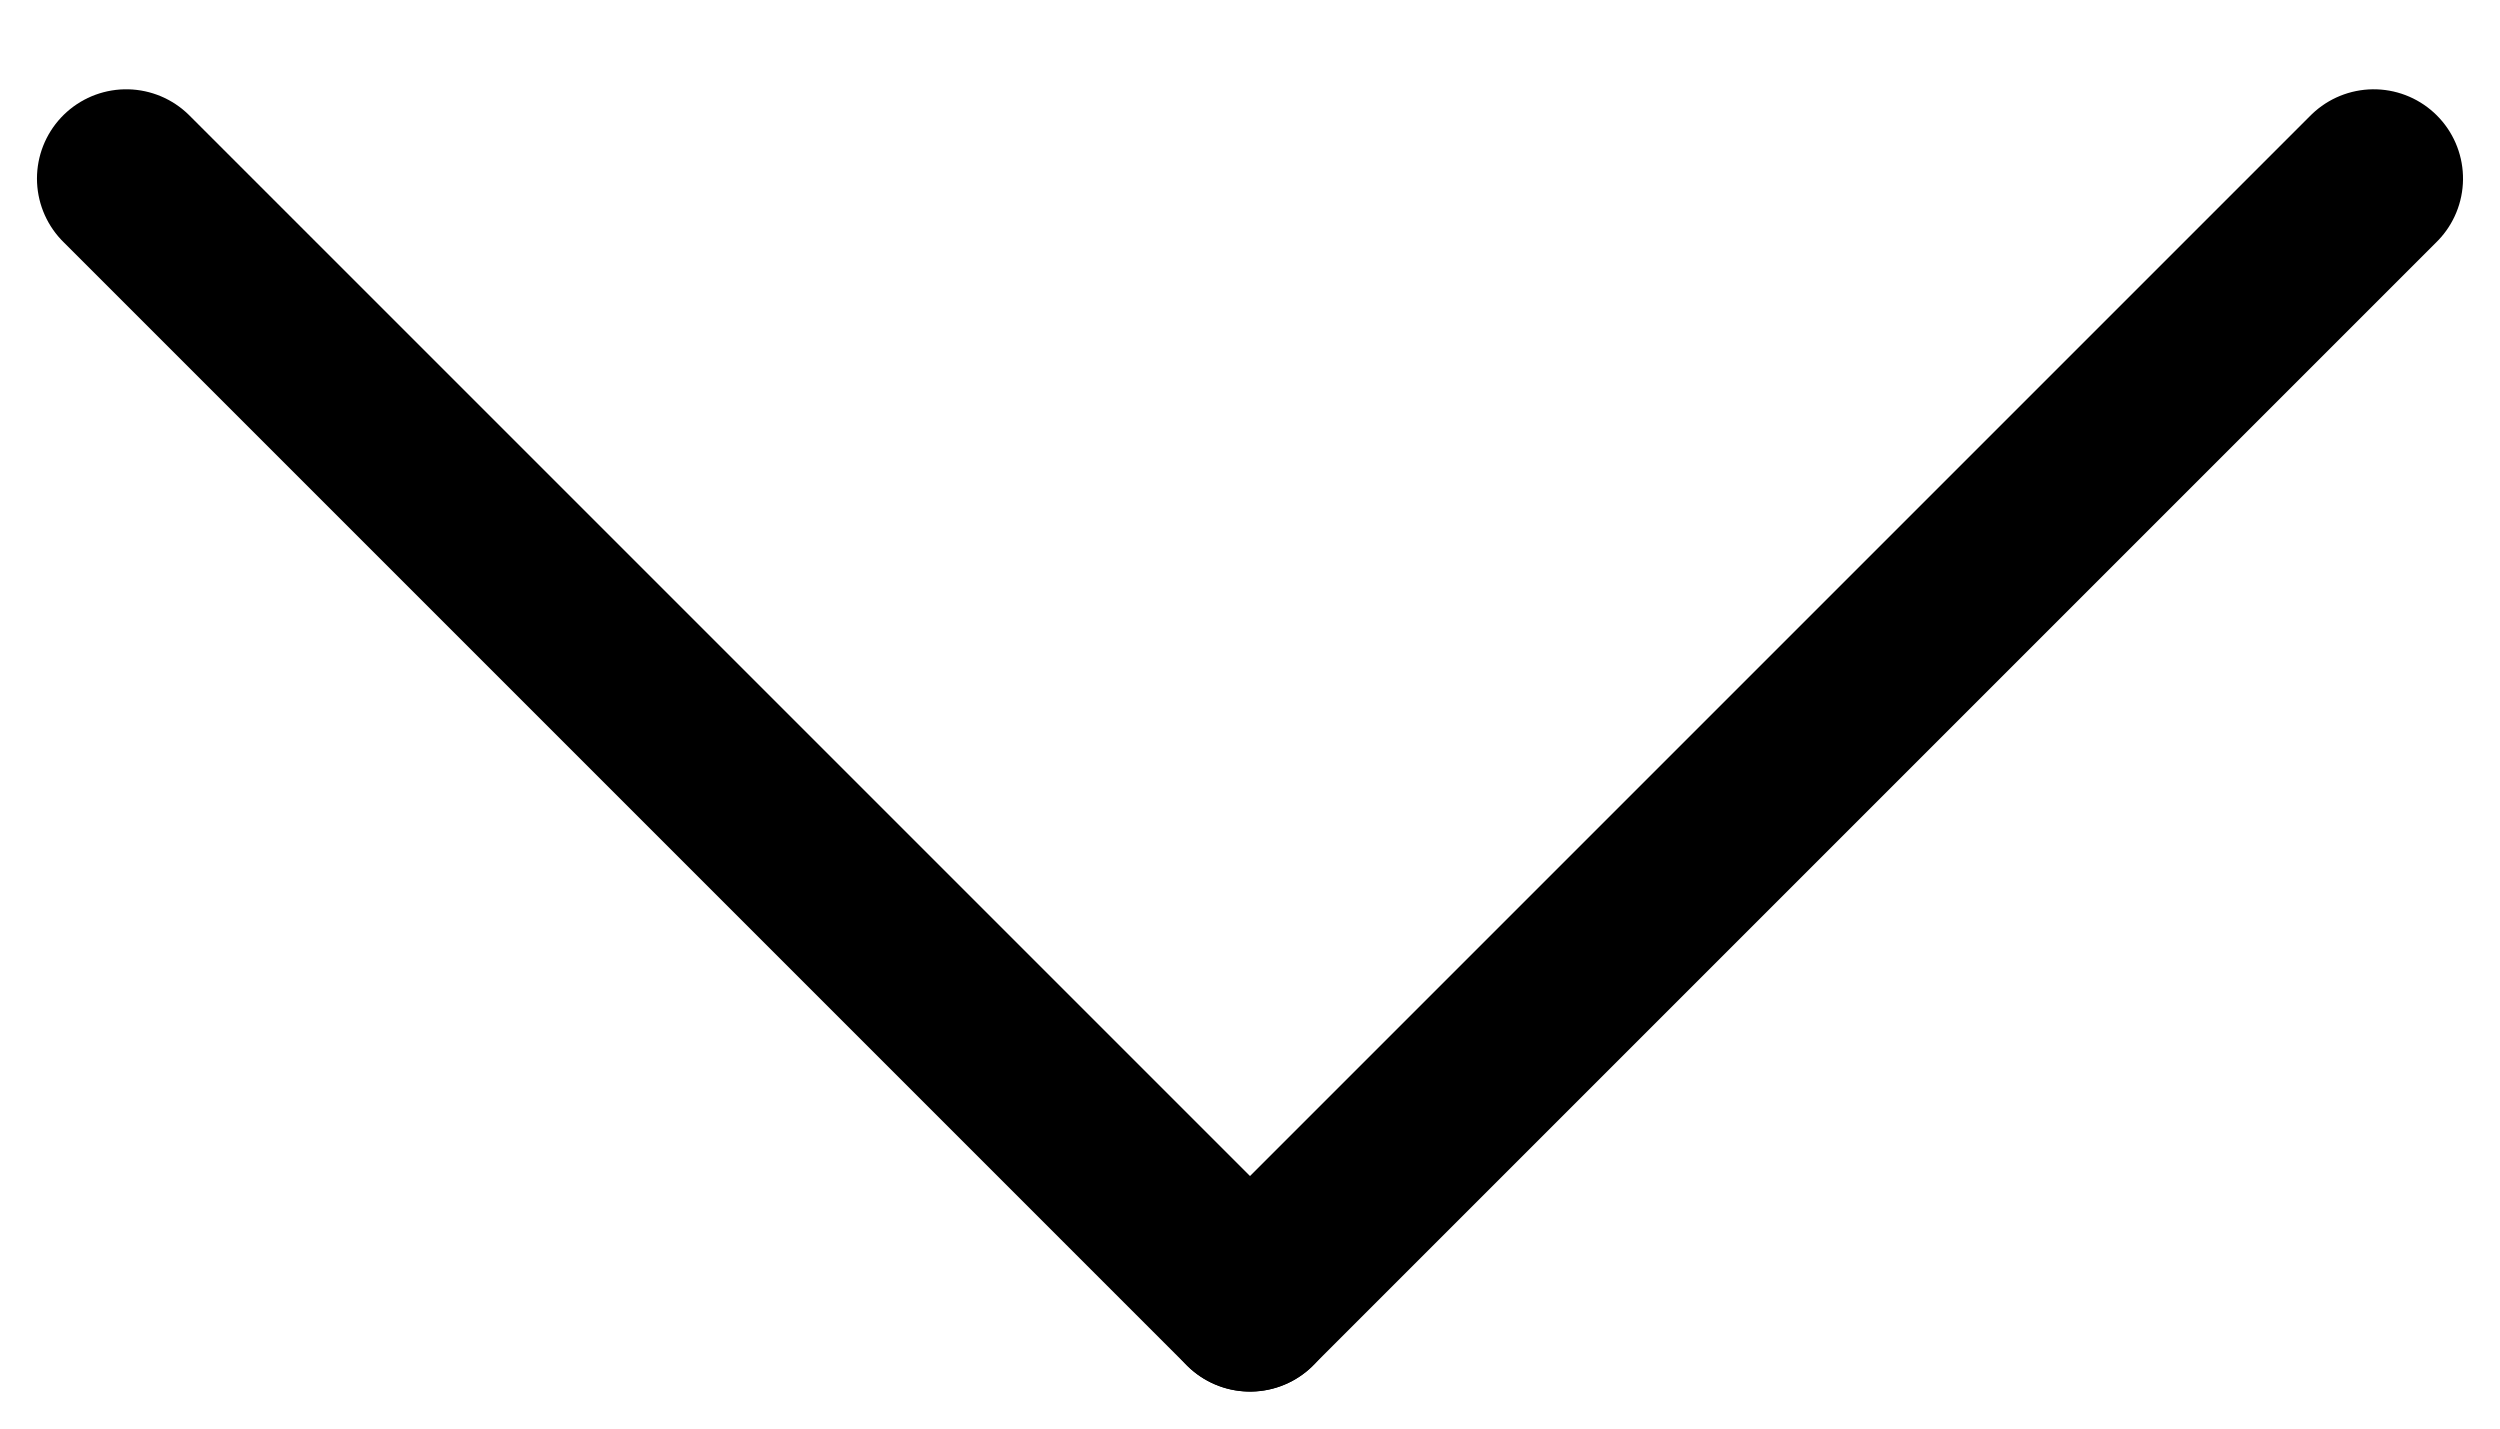
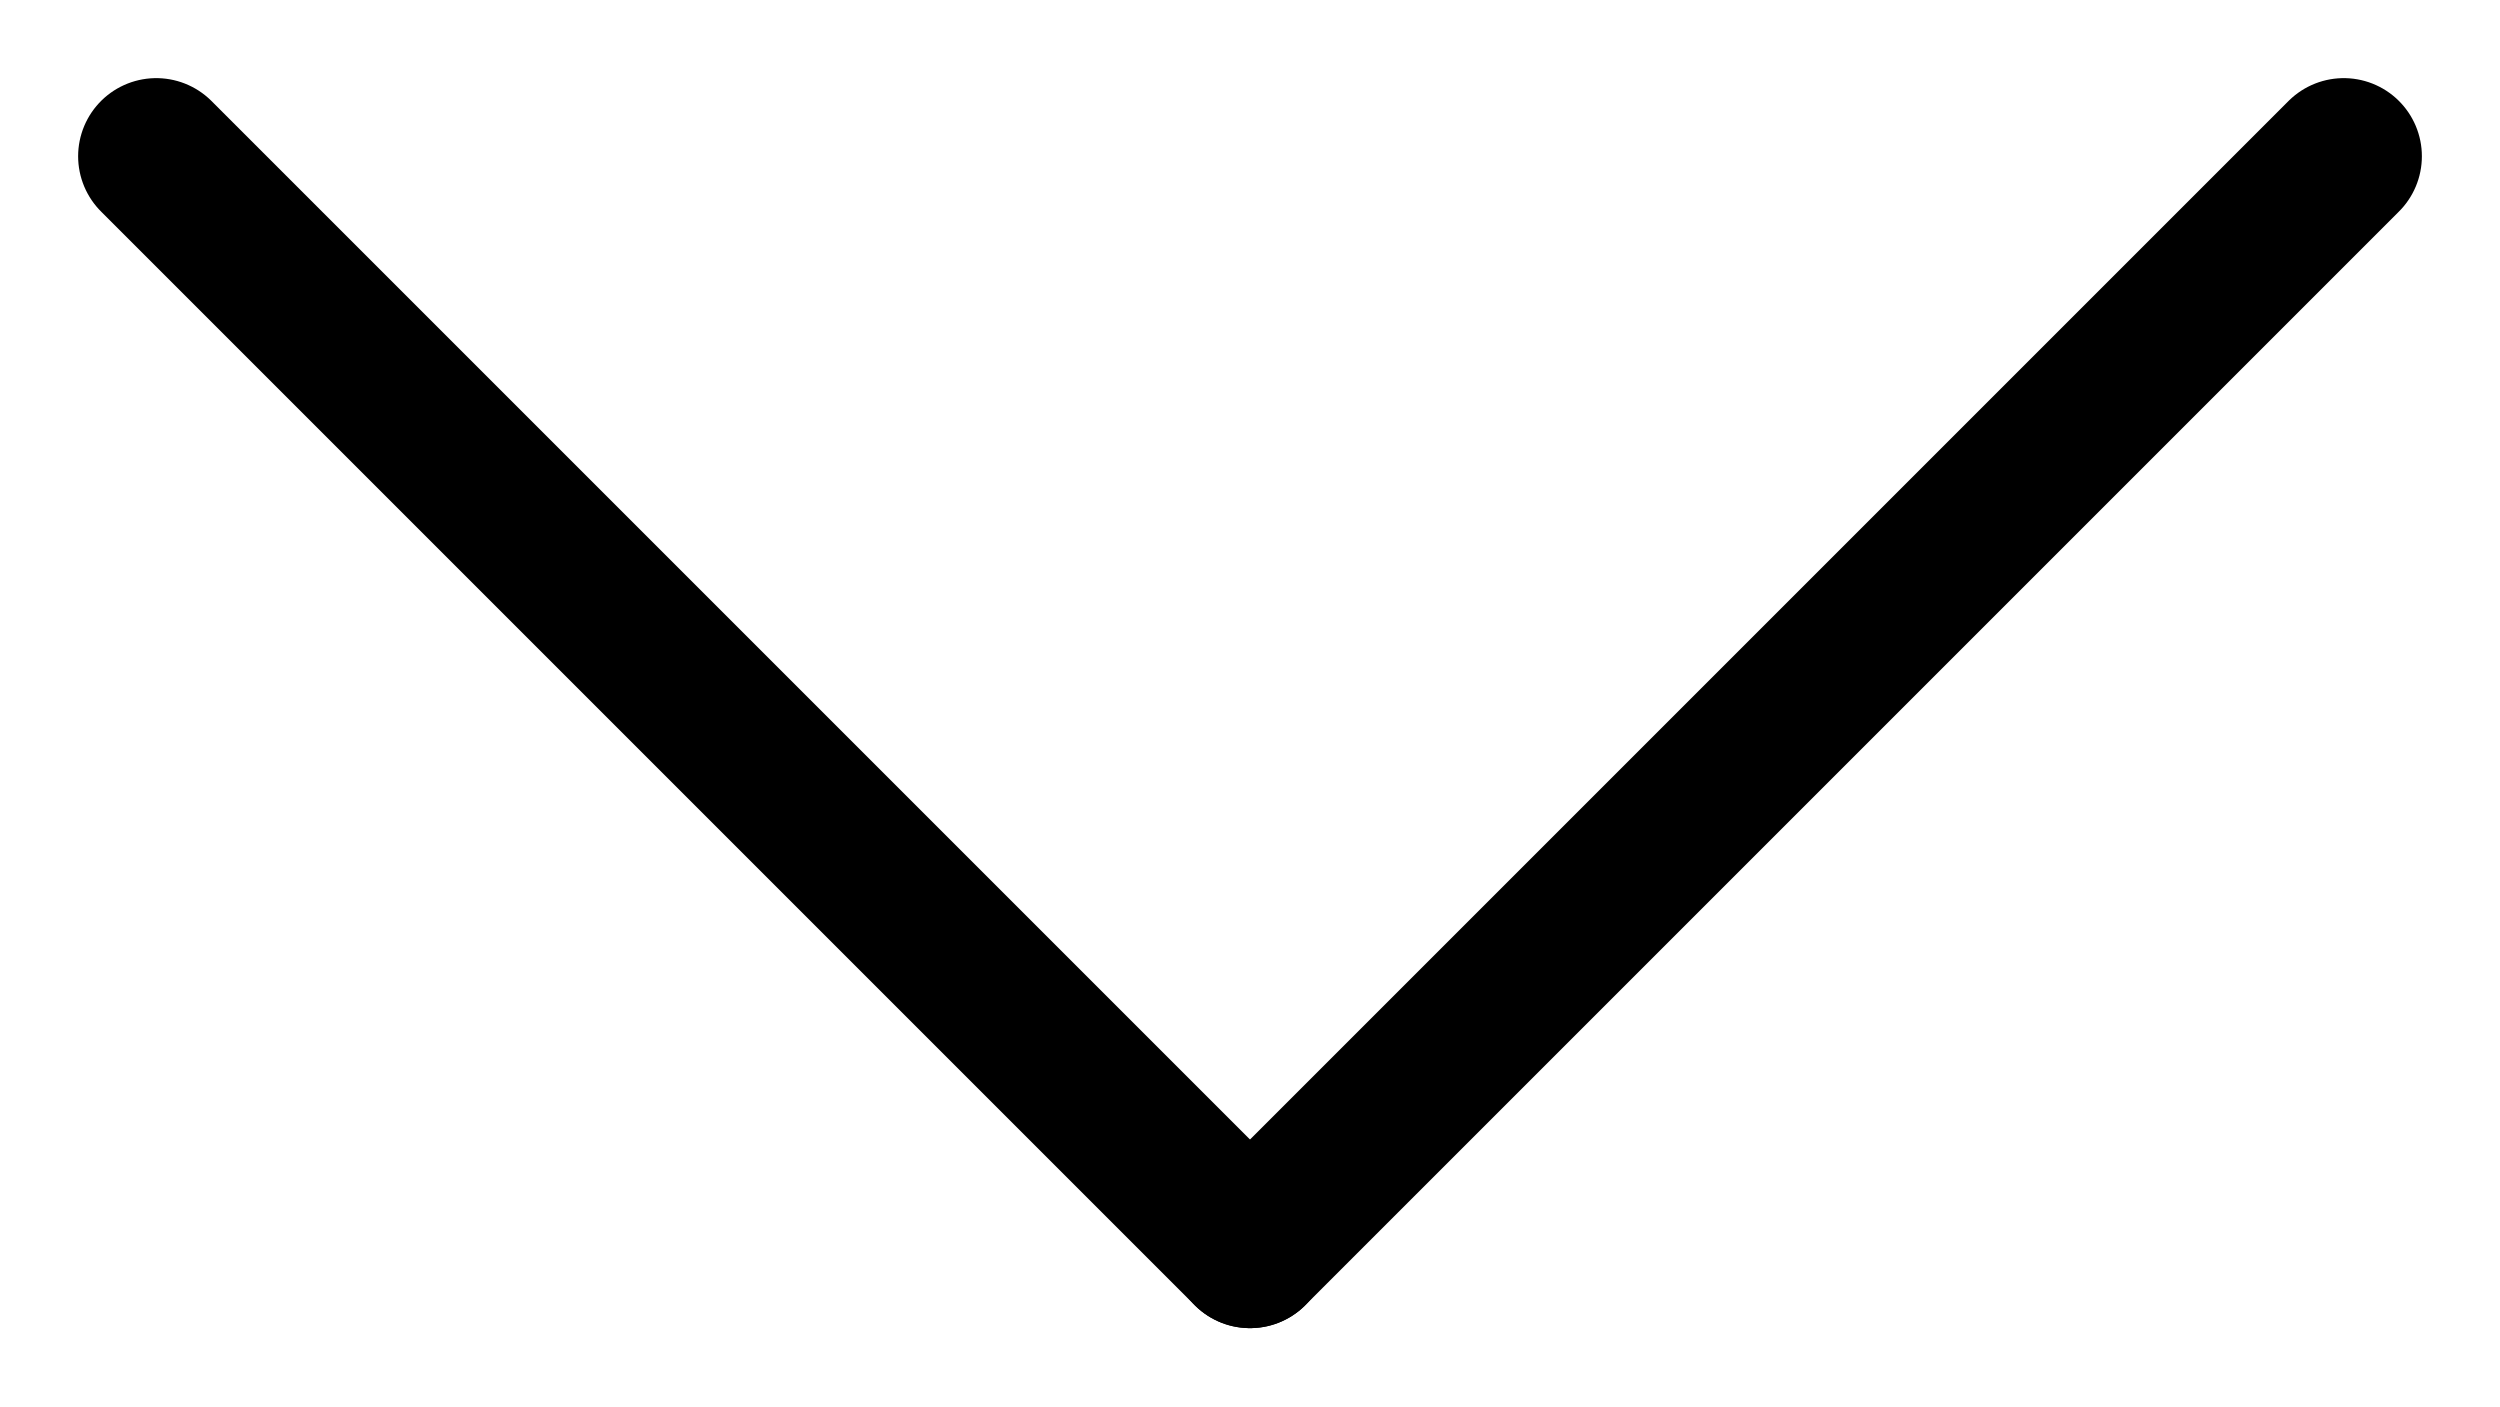
- <svg xmlns="http://www.w3.org/2000/svg" width="14" height="8" viewBox="0 0 14 8" fill="none">
-   <line x1="0.707" y1="1" x2="7" y2="7.293" stroke="black" stroke-linecap="round" />
-   <line x1="0.5" y1="-0.5" x2="9.399" y2="-0.5" transform="matrix(-0.707107 0.707107 0.707107 0.707107 14 1)" stroke="black" stroke-linecap="round" />
+ <svg xmlns="http://www.w3.org/2000/svg" width="16" height="9" viewBox="0 0 16 9" fill="none">
+   <line x1="1" y1="1" x2="8" y2="8" stroke="black" stroke-linecap="round" />
+   <line x1="8" y1="8" x2="15" y2="1" stroke="black" stroke-linecap="round" />
</svg>
